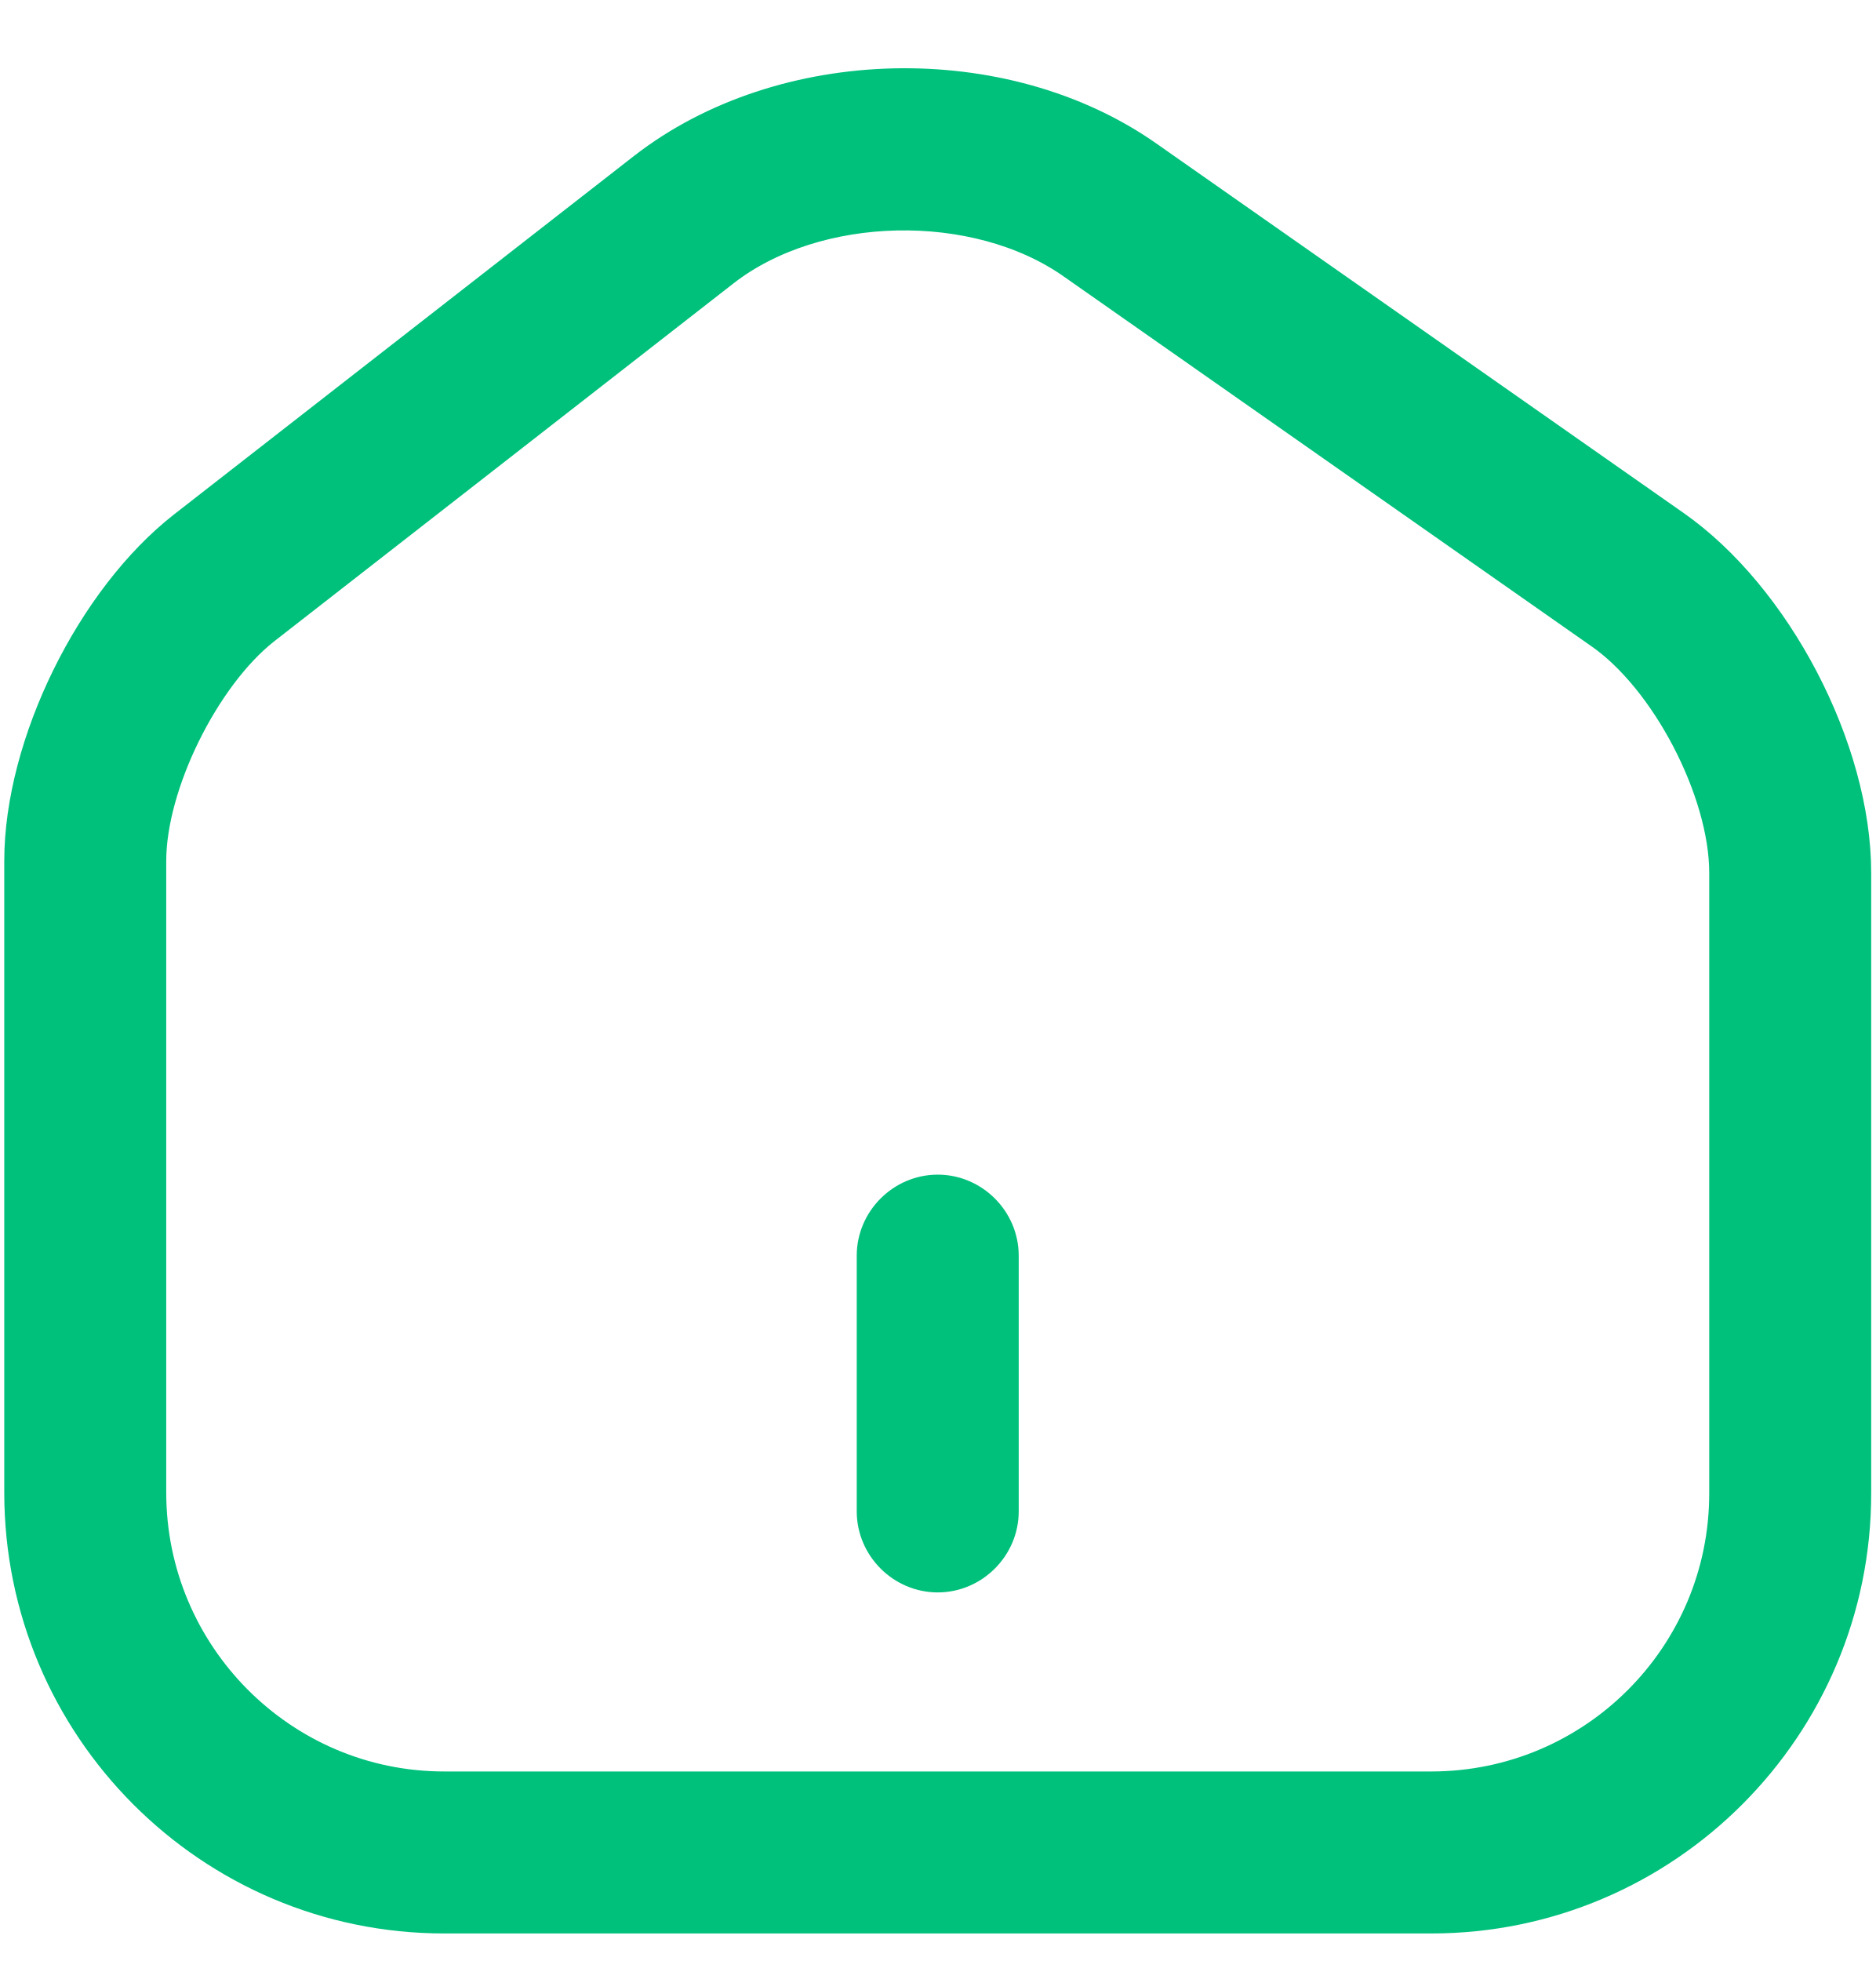
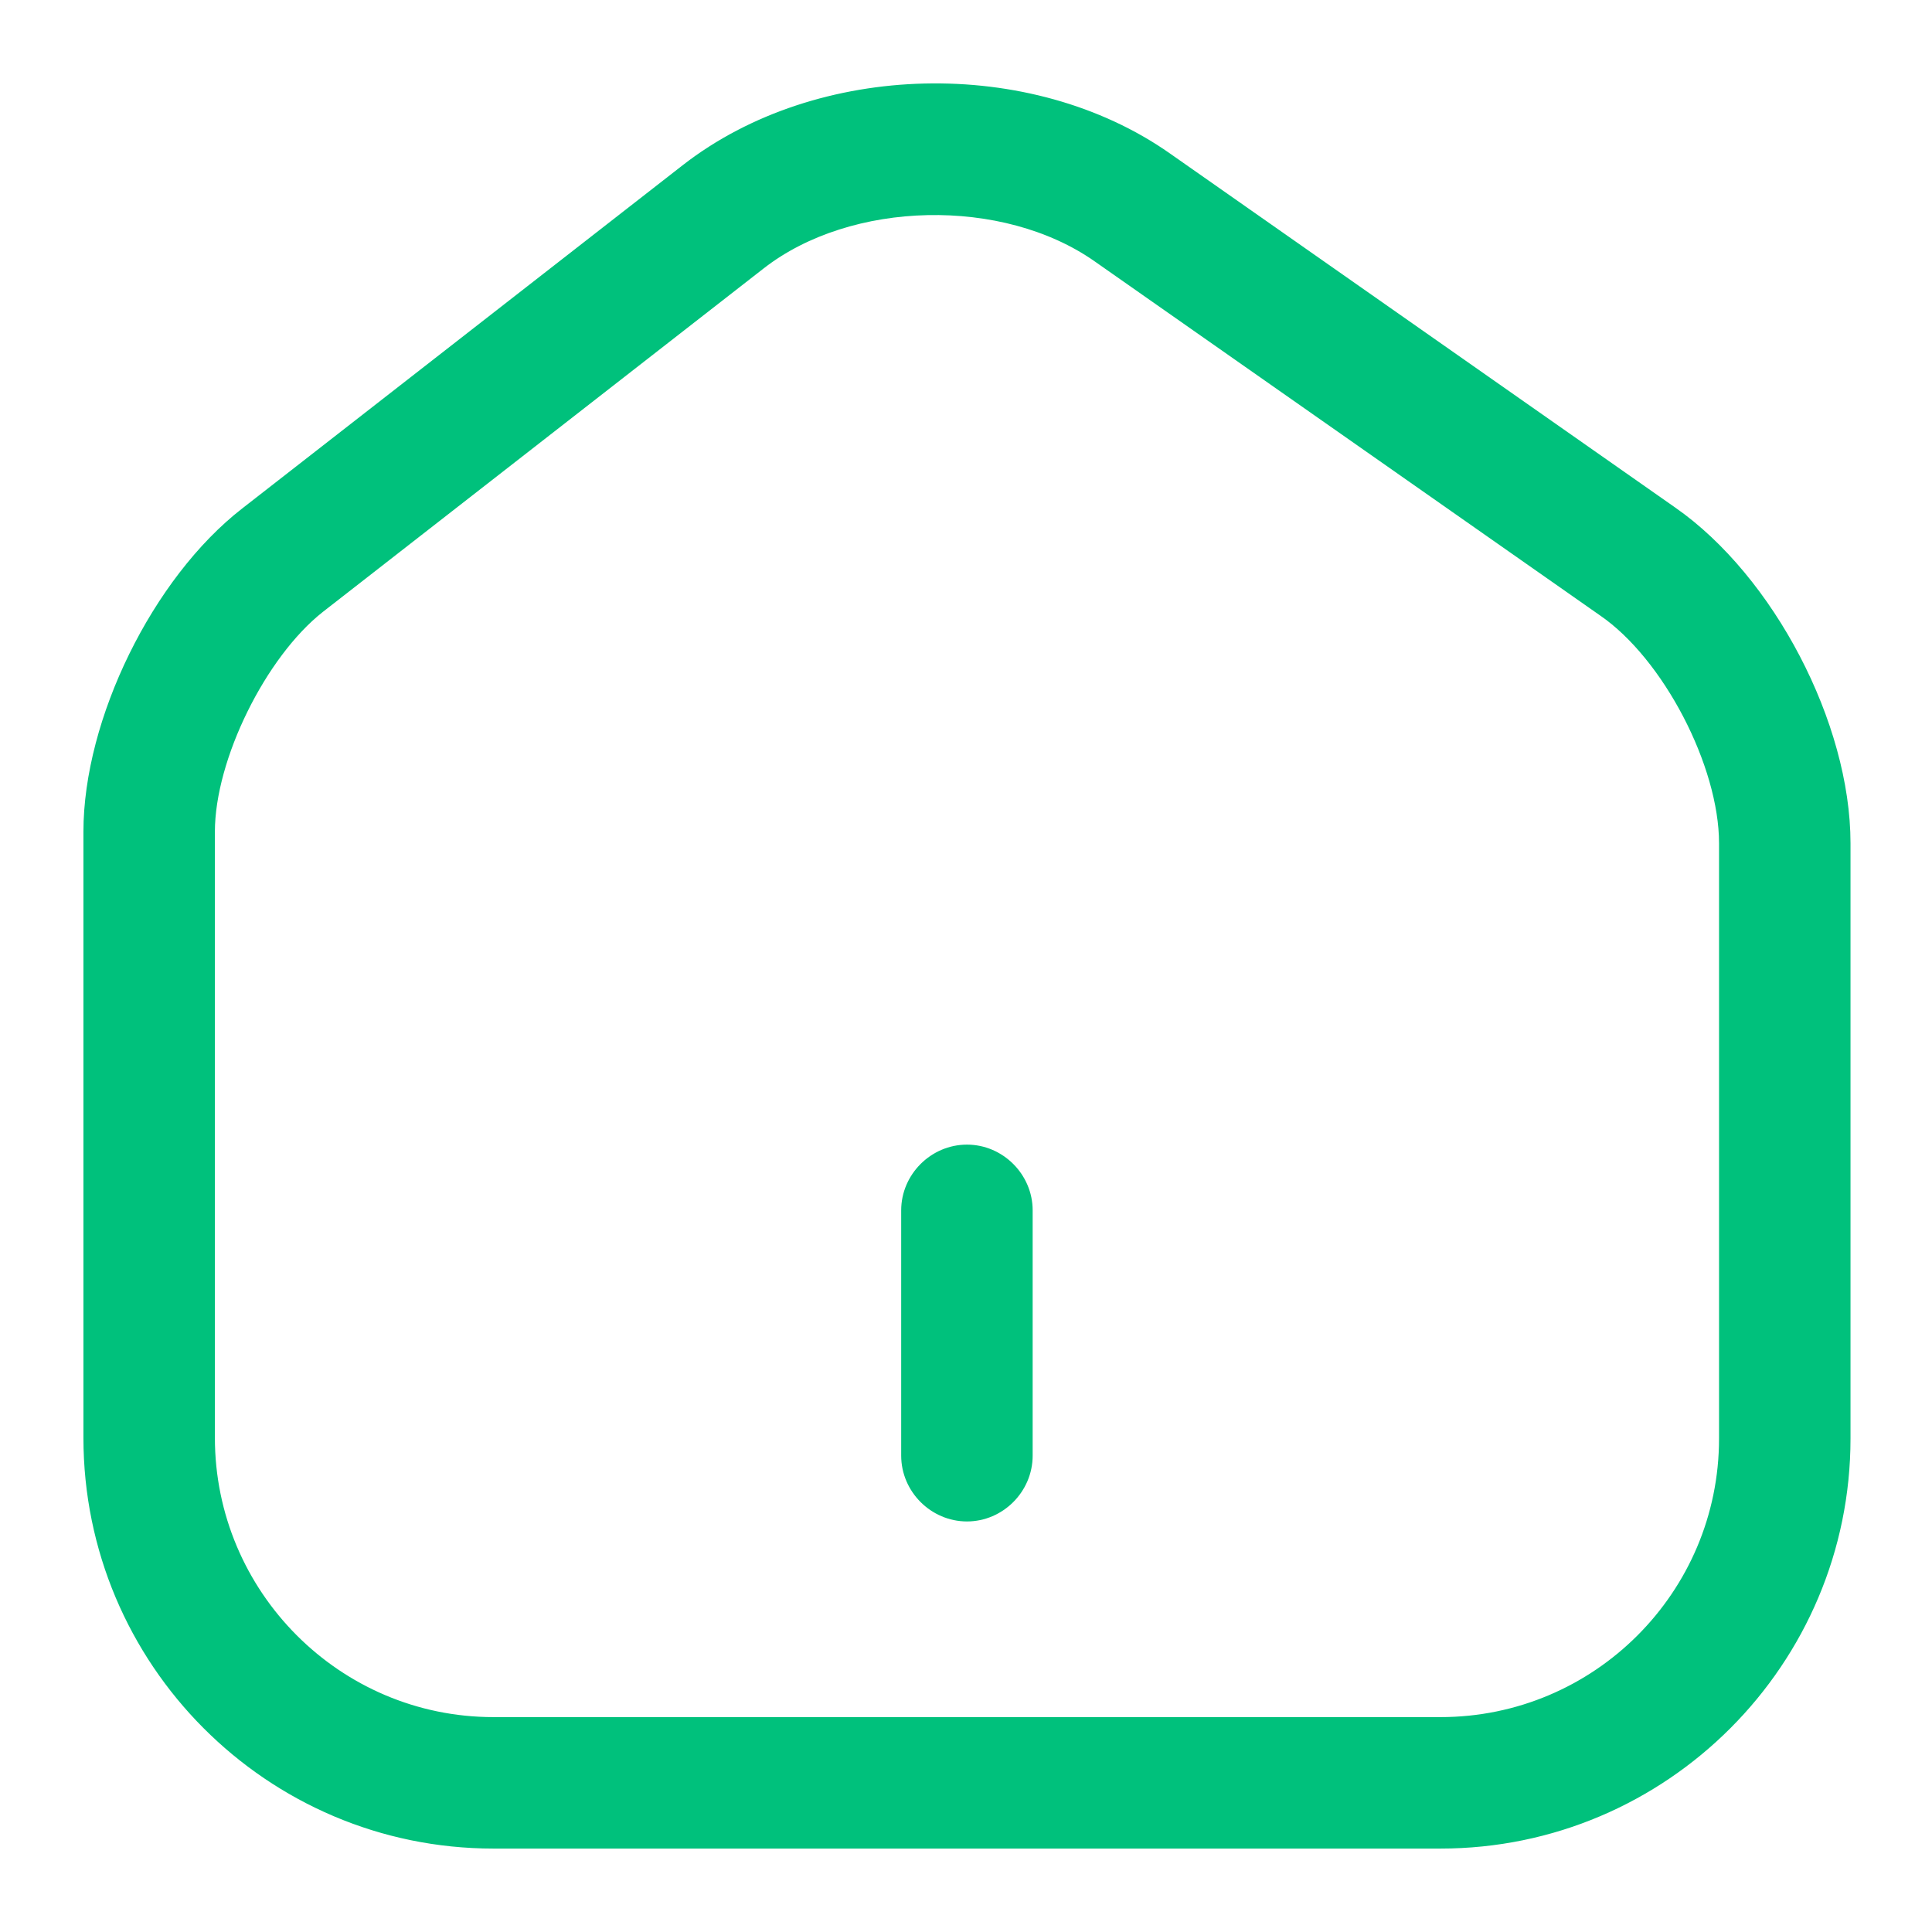
- <svg xmlns="http://www.w3.org/2000/svg" width="22" height="23" viewBox="0 0 22 23" fill="none">
-   <path d="M16.79 22.477H5.21C2.47 22.477 0.25 20.247 0.25 17.506V10.097C0.25 8.737 1.09 7.027 2.17 6.187L7.56 1.987C9.18 0.727 11.77 0.667 13.45 1.847L19.63 6.177C20.82 7.007 21.75 8.787 21.75 10.236V17.517C21.75 20.247 19.53 22.477 16.79 22.477ZM8.48 3.167L3.09 7.367C2.38 7.927 1.75 9.197 1.75 10.097V17.506C1.75 19.416 3.3 20.977 5.21 20.977H16.79C18.7 20.977 20.25 19.427 20.25 17.517V10.236C20.25 9.277 19.56 7.947 18.77 7.407L12.59 3.077C11.45 2.277 9.57 2.317 8.48 3.167Z" fill="#00C17C" stroke="#00C17C" stroke-width="0.4" />
-   <path d="M11 18.477C10.59 18.477 10.25 18.137 10.25 17.727V14.727C10.25 14.317 10.59 13.977 11 13.977C11.41 13.977 11.75 14.317 11.75 14.727V17.727C11.75 18.137 11.41 18.477 11 18.477Z" fill="#00C17C" stroke="#00C17C" stroke-width="0.4" />
+ <svg xmlns="http://www.w3.org/2000/svg" width="22" height="22" viewBox="0 0 22 22" fill="none">
+   <path d="M16.403 21H5.619C3.067 21 1 18.923 1 16.372V9.471C1 8.205 1.782 6.612 2.788 5.83L7.807 1.919C9.316 0.745 11.728 0.689 13.293 1.788L19.048 5.821C20.156 6.594 21.022 8.251 21.022 9.602V16.381C21.022 18.923 18.954 21 16.403 21ZM8.664 3.018L3.645 6.929C2.984 7.45 2.397 8.633 2.397 9.471V16.372C2.397 18.15 3.84 19.603 5.619 19.603H16.403C18.181 19.603 19.625 18.16 19.625 16.381V9.602C19.625 8.708 18.982 7.469 18.247 6.966L12.492 2.934C11.43 2.189 9.679 2.226 8.664 3.018Z" fill="#00C17C" stroke="#00C17C" stroke-width="0.1" />
+   <path d="M11.011 17.275C10.629 17.275 10.312 16.958 10.312 16.576V13.782C10.312 13.401 10.629 13.084 11.011 13.084C11.393 13.084 11.709 13.401 11.709 13.782V16.576C11.709 16.958 11.393 17.275 11.011 17.275Z" fill="#00C17C" stroke="#00C17C" stroke-width="0.1" />
</svg>
